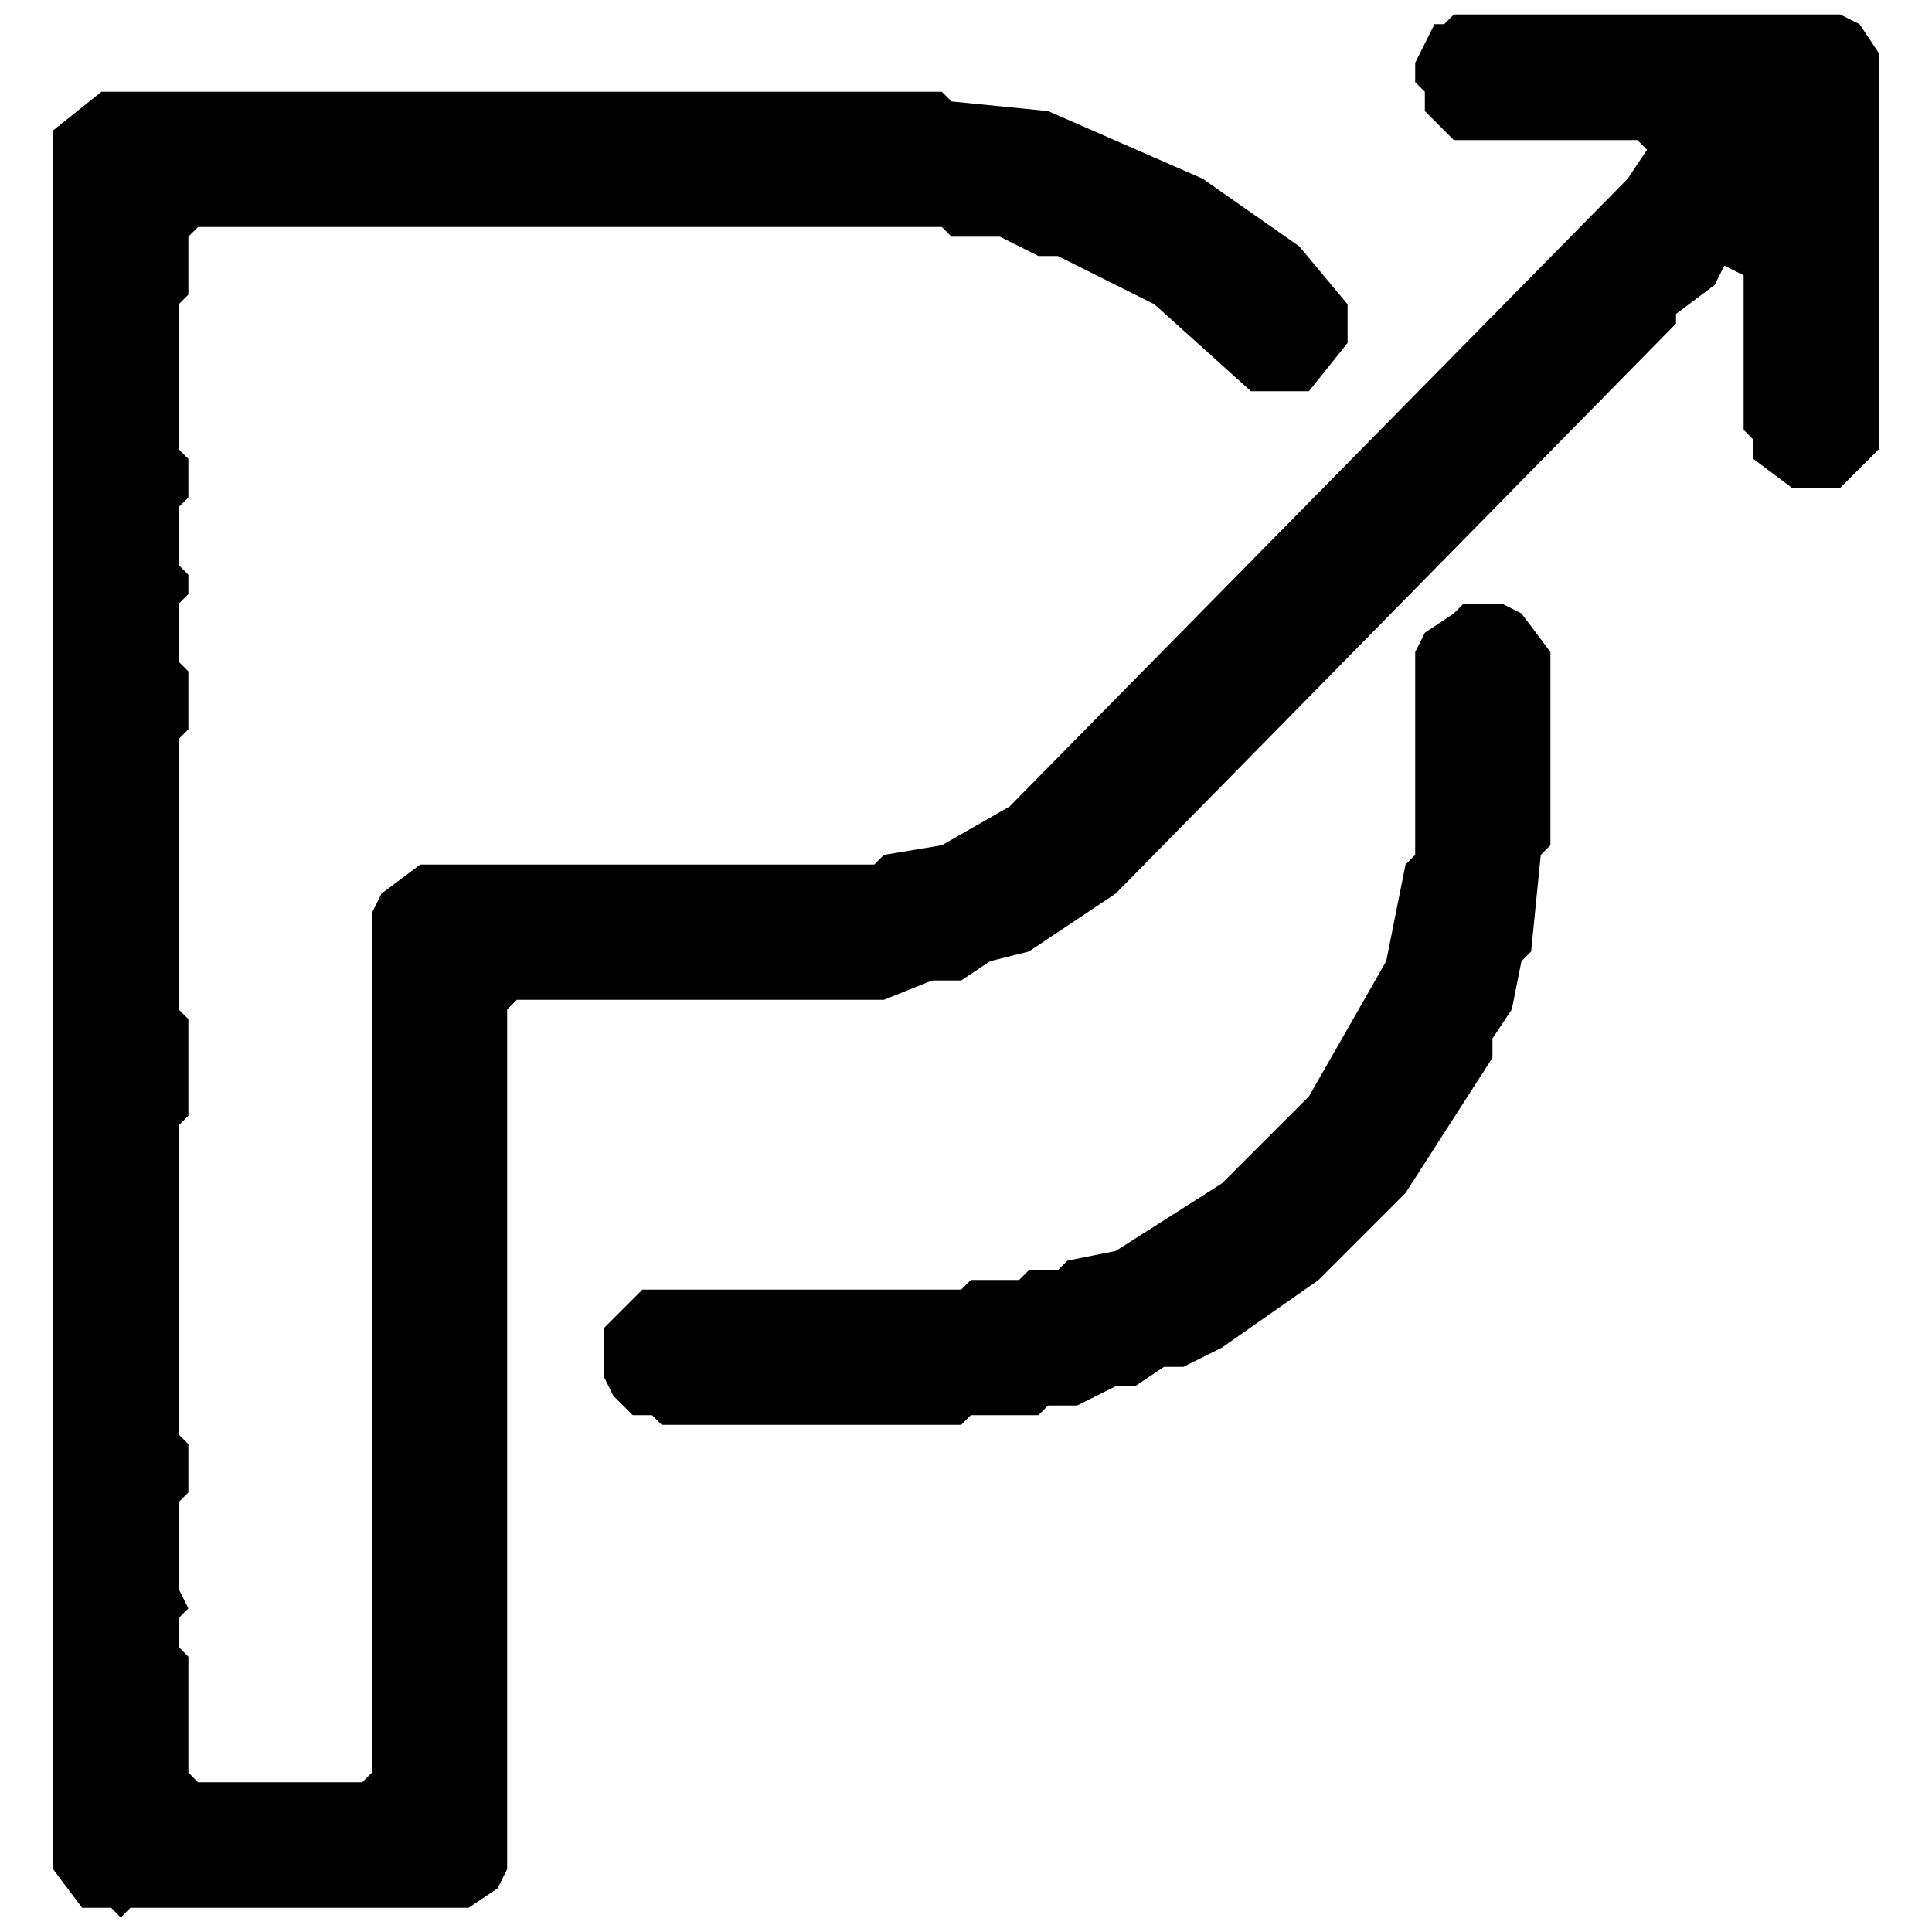
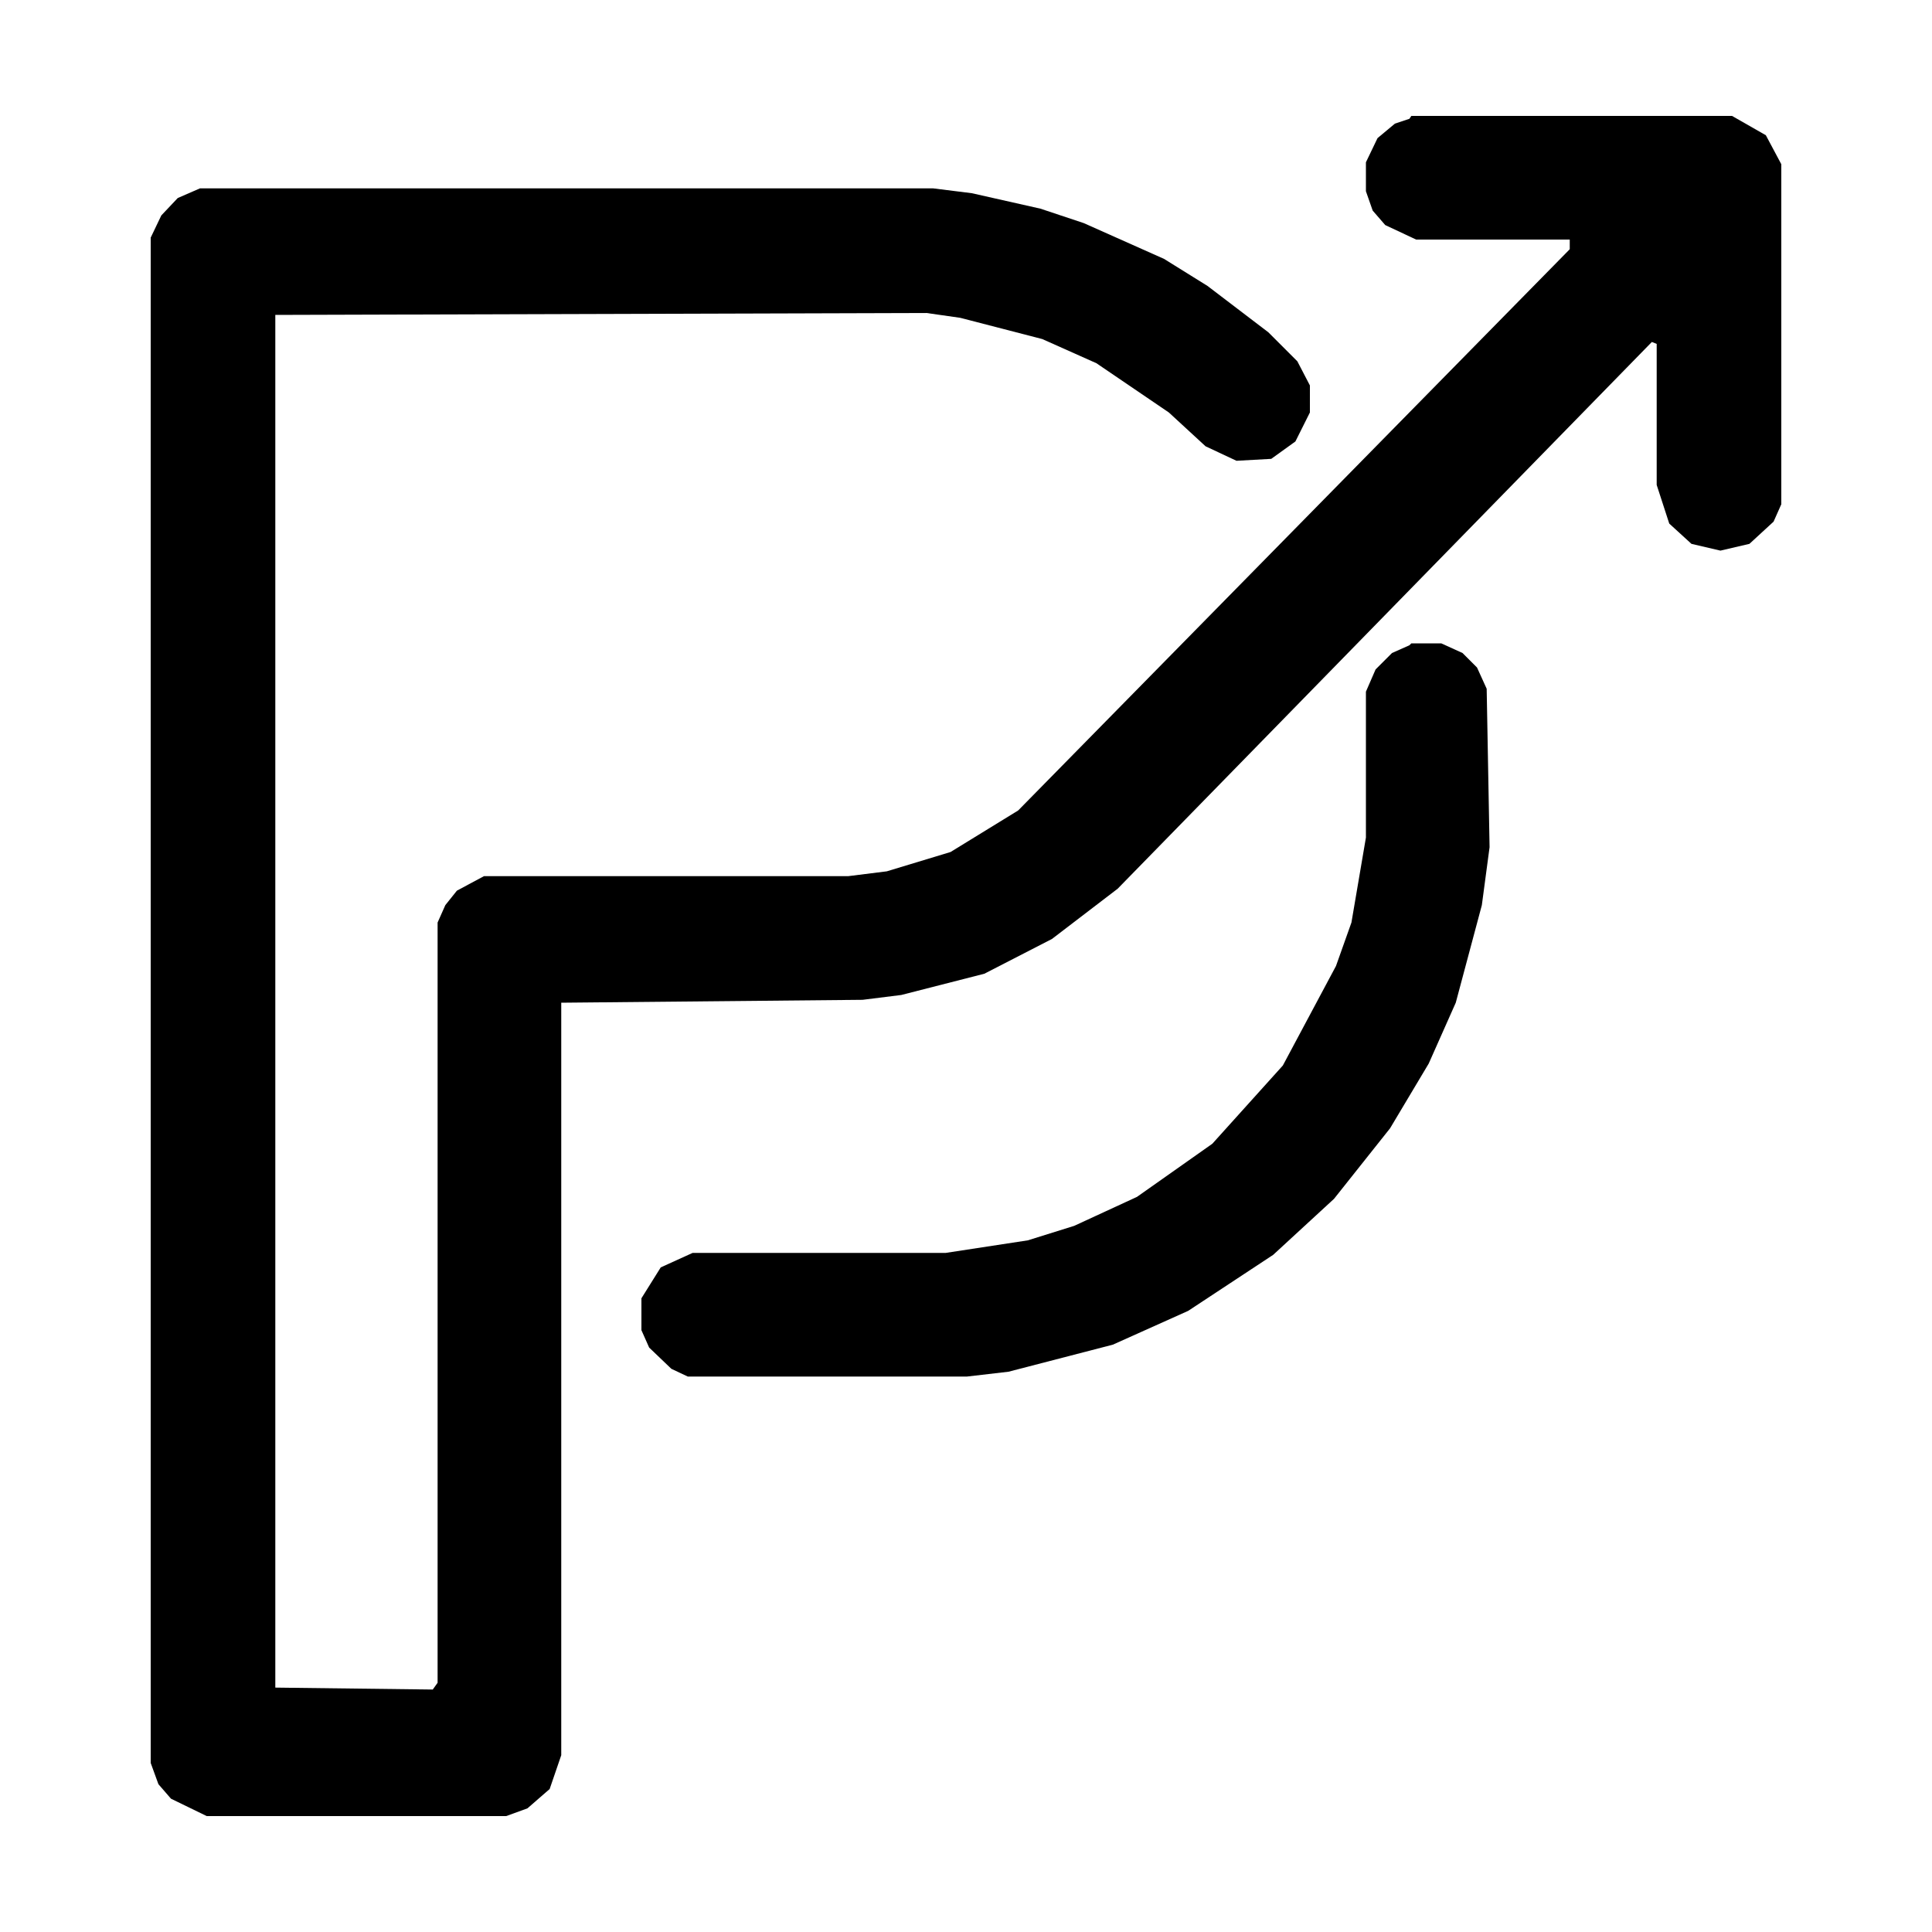
<svg xmlns="http://www.w3.org/2000/svg" viewBox="0 0 200 200" fill="none" aria-label="PROP·WIRE Icon">
-   <path d="M 150.5 1.5 L 190.5 1.5 L 192.5 2.5 L 194.5 5.5 L 194.5 46.5 L 190.5 50.5 L 185.5 50.5 L 181.5 47.5 L 181.5 45.5 L 180.5 44.5 L 180.5 28.5 L 178.5 27.5 L 177.5 29.5 L 173.5 32.5 L 173.5 33.5 L 115.5 92.5 L 106.5 98.5 L 102.5 99.5 L 99.5 101.5 L 96.5 101.5 L 91.5 103.5 L 53.5 103.5 L 52.5 104.5 L 52.5 193.5 L 51.5 195.5 L 48.5 197.5 L 13.5 197.5 L 12.5 198.5 L 11.5 197.5 L 8.5 197.5 L 5.5 193.5 L 5.5 13.5 L 10.5 9.5 L 97.5 9.5 L 98.5 10.5 L 108.5 11.5 L 124.5 18.5 L 134.5 25.5 L 139.5 31.5 L 139.5 35.5 L 135.5 40.5 L 129.5 40.5 L 119.5 31.5 L 109.5 26.5 L 107.5 26.5 L 103.5 24.5 L 98.5 24.5 L 97.5 23.5 L 20.5 23.5 L 19.5 24.5 L 19.5 30.5 L 18.5 31.5 L 18.5 46.5 L 19.5 47.5 L 19.5 51.5 L 18.5 52.5 L 18.5 58.5 L 19.5 59.5 L 19.5 61.5 L 18.5 62.5 L 18.5 68.5 L 19.5 69.5 L 19.5 75.5 L 18.5 76.5 L 18.5 104.5 L 19.5 105.5 L 19.5 115.5 L 18.5 116.5 L 18.5 148.5 L 19.5 149.5 L 19.5 154.5 L 18.5 155.5 L 18.5 164.5 L 19.5 166.5 L 18.5 167.5 L 18.5 170.5 L 19.5 171.5 L 19.5 183.5 L 20.5 184.5 L 37.5 184.5 L 38.5 183.5 L 38.5 94.5 L 39.5 92.5 L 43.5 89.5 L 90.5 89.5 L 91.5 88.5 L 97.5 87.5 L 104.5 83.5 L 168.5 18.5 L 170.5 15.5 L 169.5 14.5 L 150.5 14.5 L 147.5 11.5 L 147.5 9.5 L 146.5 8.5 L 146.5 6.5 L 148.5 2.5 L 149.5 2.5 Z" fill="currentColor" />
-   <path d="M 151.5 62.5 L 155.5 62.5 L 157.5 63.5 L 160.5 67.5 L 160.5 87.5 L 159.5 88.5 L 158.5 98.5 L 157.5 99.5 L 156.5 104.5 L 154.5 107.5 L 154.5 109.5 L 145.5 123.5 L 136.5 132.5 L 126.5 139.5 L 122.5 141.5 L 120.5 141.5 L 117.5 143.5 L 115.5 143.5 L 111.5 145.5 L 108.5 145.5 L 107.5 146.5 L 100.5 146.5 L 99.5 147.5 L 68.5 147.5 L 67.5 146.5 L 65.5 146.5 L 63.5 144.5 L 62.5 142.5 L 62.5 137.5 L 66.5 133.5 L 99.5 133.5 L 100.5 132.5 L 105.5 132.5 L 106.5 131.5 L 109.5 131.5 L 110.5 130.5 L 115.5 129.5 L 126.5 122.5 L 135.5 113.5 L 143.5 99.5 L 145.5 89.5 L 146.5 88.5 L 146.5 67.5 L 147.5 65.5 L 150.5 63.5 Z" fill="currentColor" />
+   <path d="M 146.1 12.0 L 179.3 12.0 L 182.8 14.0 L 184.4 17.0 L 184.4 52.2 L 183.6 54.0 L 181.1 56.3 L 178.1 57.0 L 175.1 56.3 L 172.8 54.2 L 171.5 50.2 L 171.5 35.6 L 171.0 35.4 L 115.7 92.0 L 108.9 97.2 L 101.9 100.8 L 93.3 103.0 L 89.3 103.5 L 58.1 103.8 L 58.1 181.7 L 56.9 185.2 L 54.6 187.2 L 52.4 188.0 L 21.4 188.0 L 17.7 186.2 L 16.4 184.7 L 15.6 182.5 L 15.6 24.6 L 16.7 22.3 L 18.4 20.5 L 20.7 19.5 L 96.6 19.5 L 100.6 20.0 L 107.7 21.6 L 112.2 23.1 L 120.5 26.8 L 125.0 29.6 L 131.3 34.4 L 134.3 37.4 L 135.6 39.9 L 135.6 42.7 L 134.1 45.7 L 131.6 47.5 L 128.0 47.7 L 124.8 46.2 L 121.0 42.7 L 113.5 37.6 L 107.9 35.1 L 99.4 32.9 L 95.9 32.4 L 28.5 32.6 L 28.5 174.7 L 44.8 174.9 L 45.3 174.2 L 45.3 95.5 L 46.1 93.7 L 47.3 92.2 L 50.1 90.7 L 87.8 90.7 L 91.8 90.2 L 98.4 88.2 L 105.4 83.9 L 162.5 25.8 L 162.5 24.8 L 146.6 24.8 L 143.4 23.3 L 142.1 21.8 L 141.4 19.8 L 141.4 16.8 L 142.6 14.3 L 144.4 12.8 L 145.9 12.3 Z" fill="currentColor" />
+   <path d="M 146.1 66.6 L 149.2 66.6 L 151.4 67.6 L 152.9 69.1 L 153.9 71.3 L 154.2 87.7 L 153.4 93.7 L 150.7 103.8 L 147.9 110.1 L 143.9 116.8 L 138.1 124.1 L 131.8 129.9 L 123.0 135.7 L 115.2 139.2 L 104.4 142.0 L 100.1 142.5 L 71.2 142.5 L 69.5 141.7 L 67.2 139.5 L 66.4 137.7 L 66.4 134.4 L 68.4 131.2 L 71.7 129.7 L 97.9 129.7 L 106.4 128.4 L 111.2 126.9 L 117.7 123.9 L 125.5 118.4 L 132.8 110.3 L 138.3 100.0 L 139.9 95.5 L 141.4 86.7 L 141.4 71.6 L 142.4 69.3 L 144.1 67.6 L 145.9 66.8 Z" fill="currentColor" />
</svg>
